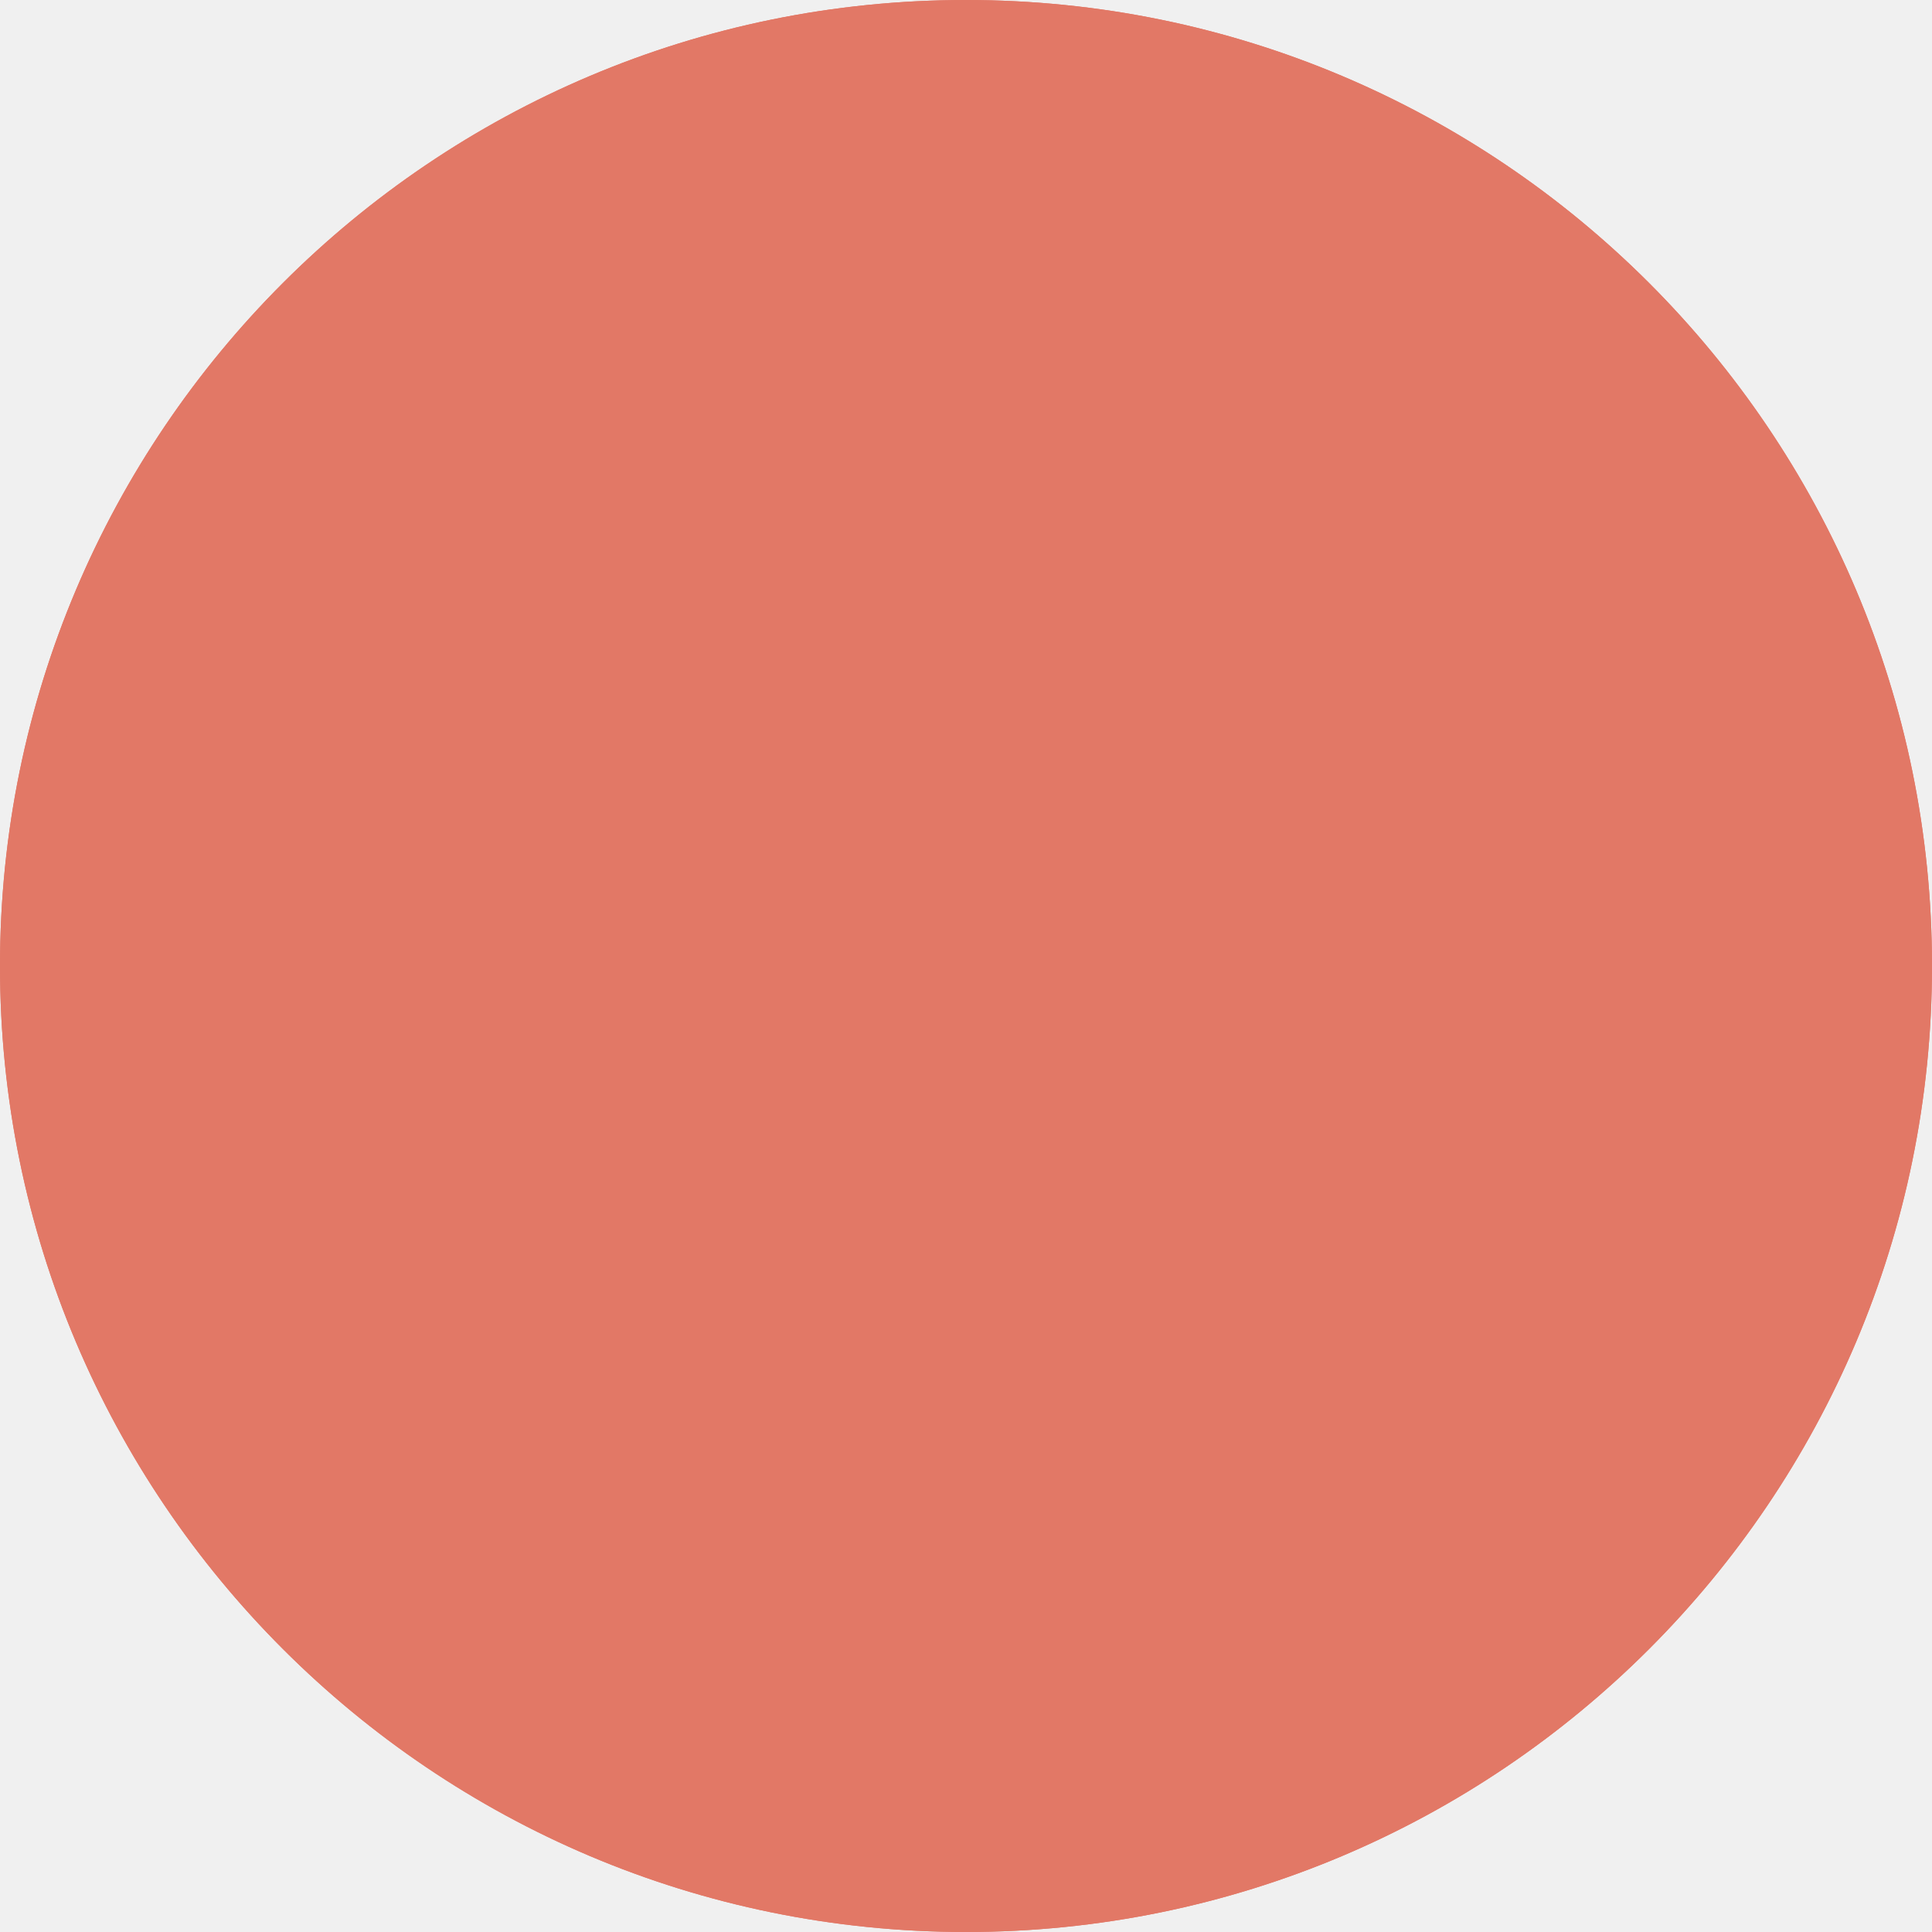
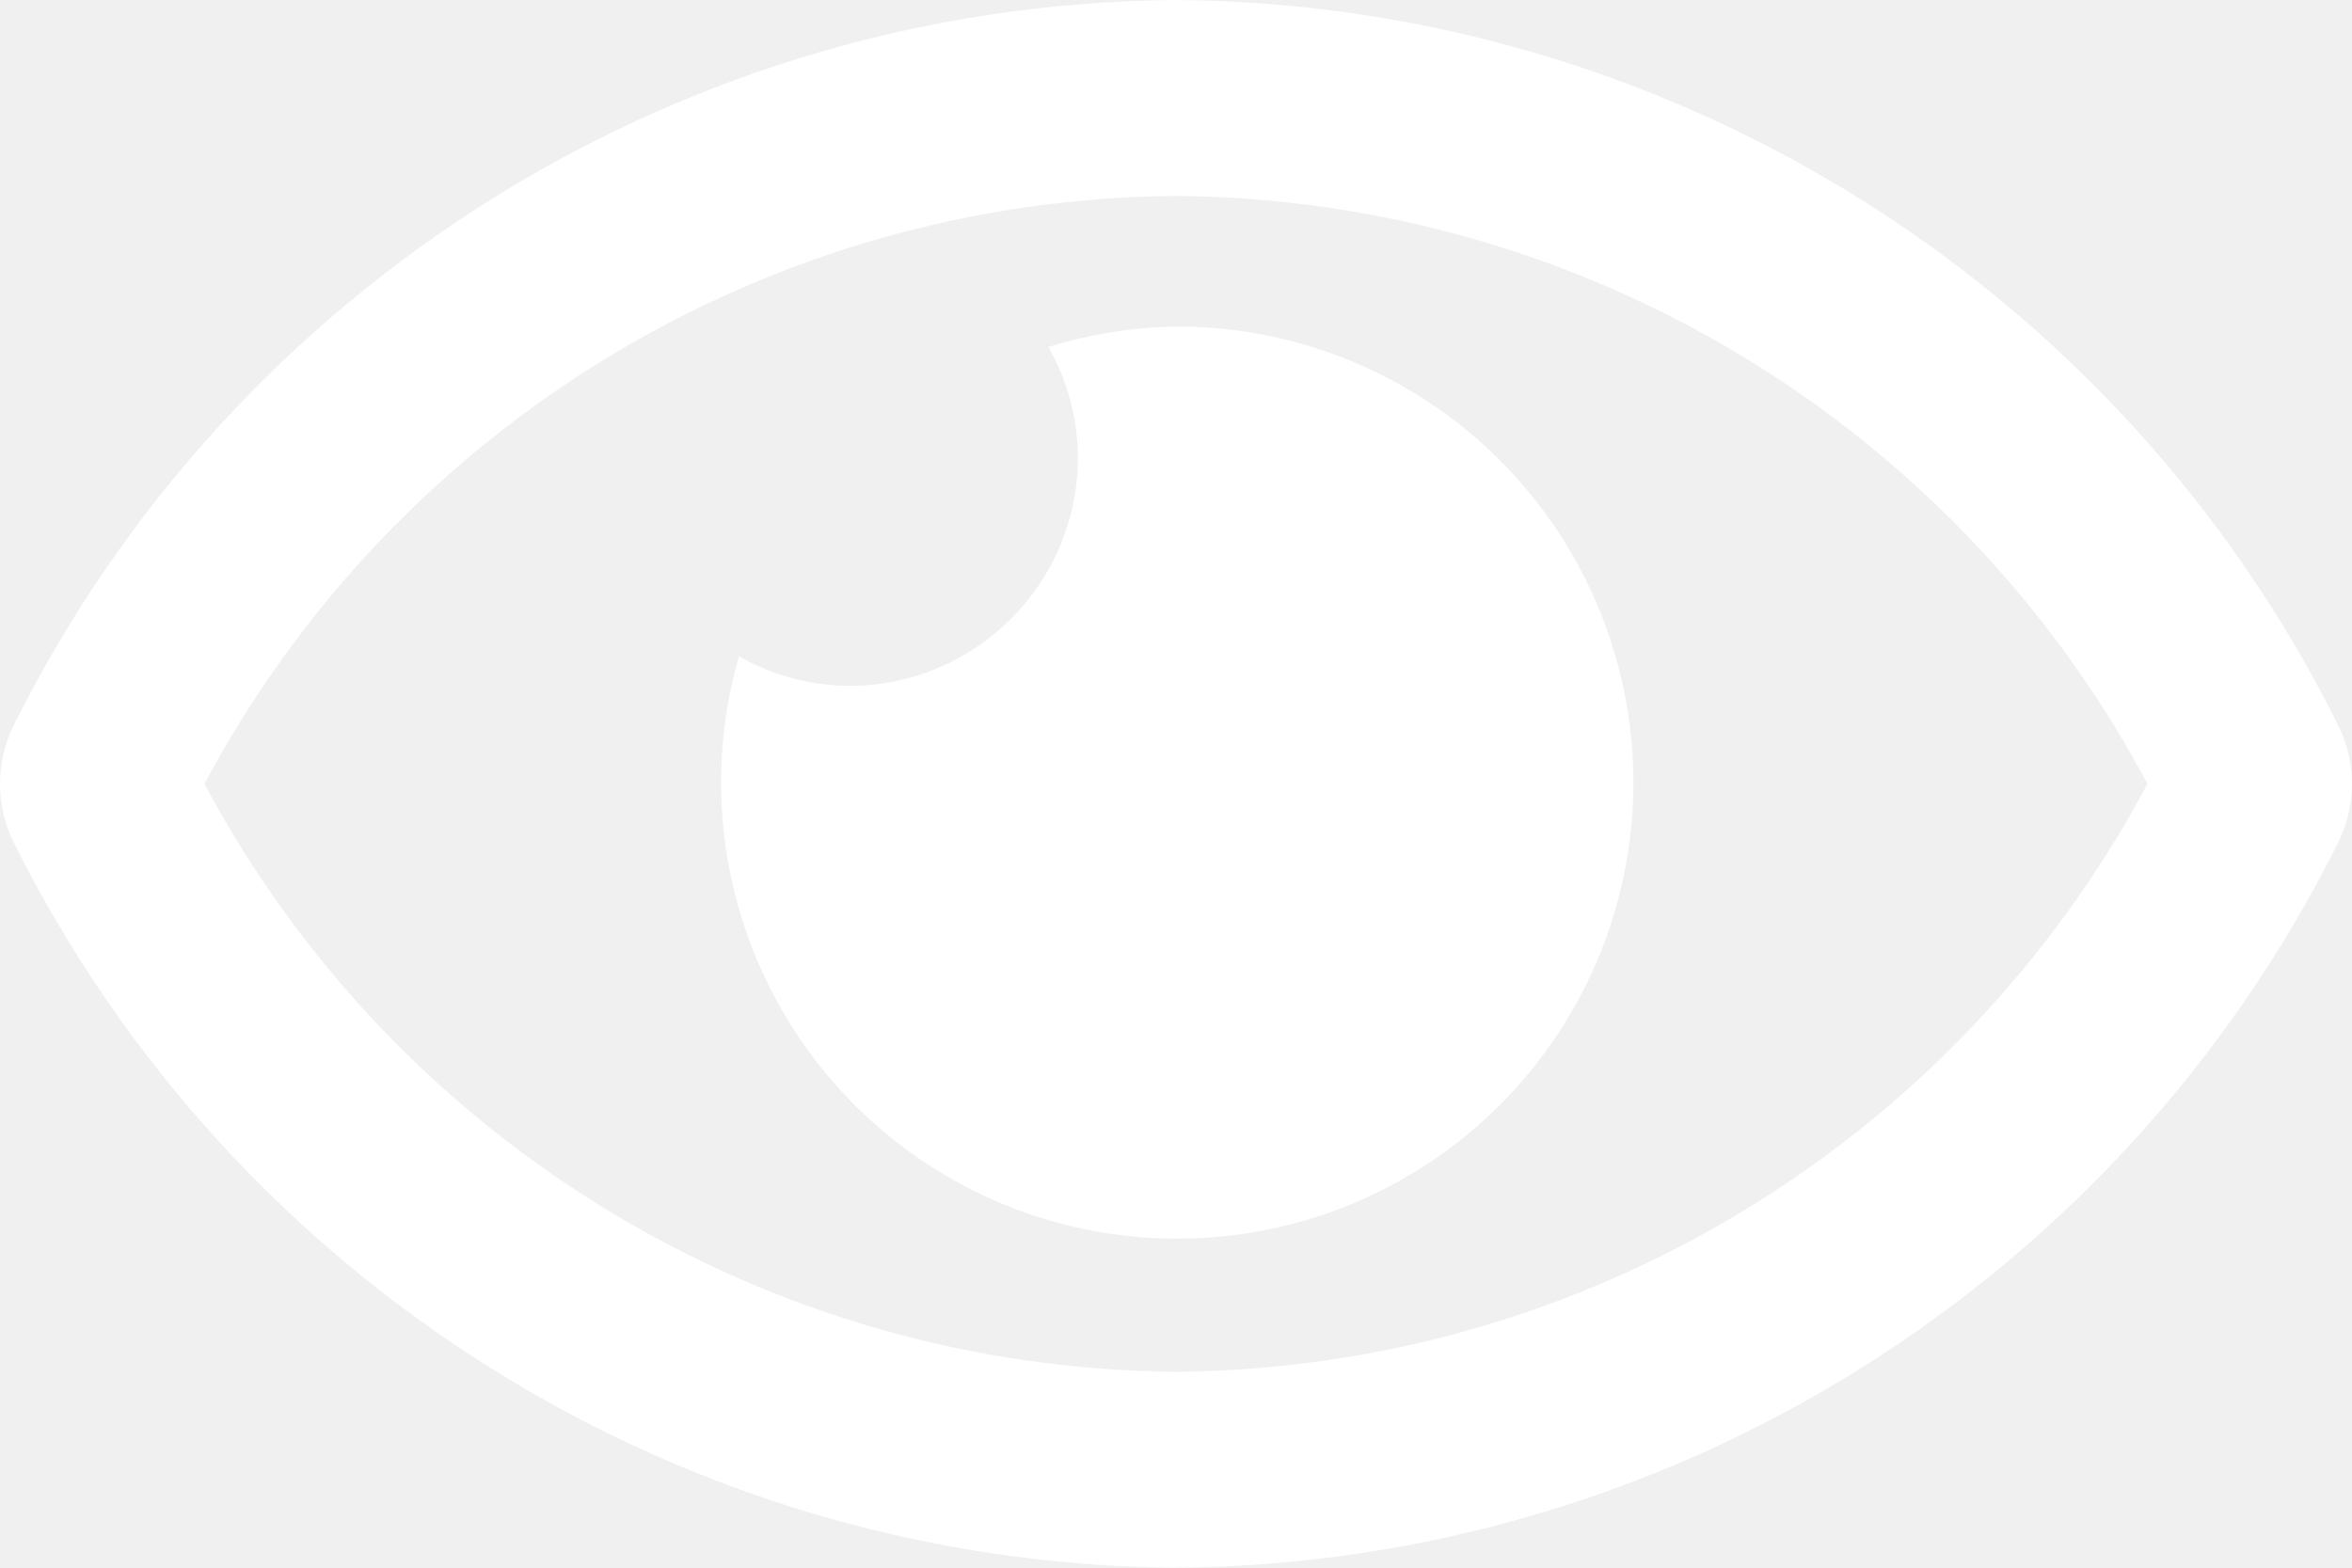
- <svg xmlns="http://www.w3.org/2000/svg" width="50" height="50" viewBox="0 0 50 50">
-   <g id="Ellipse_12" data-name="Ellipse 12" fill="#e27866" stroke="#e27866" stroke-width="1">
-     <circle cx="25" cy="25" r="25" stroke="none" />
-     <circle cx="25" cy="25" r="24.5" fill="none" />
-   </g>
+ <svg xmlns="http://www.w3.org/2000/svg" width="27" height="18" viewBox="0 0 27 18">
+   <path id="Path_81" data-name="Path 81" d="M13.5,67.75a5.2,5.2,0,0,0-1.464.234,2.6,2.6,0,0,1,.339,1.266,2.625,2.625,0,0,1-2.625,2.625,2.6,2.6,0,0,1-1.266-.339A5.236,5.236,0,1,0,13.5,67.75Zm13.337,4.566A15.035,15.035,0,0,0,13.5,64,15.037,15.037,0,0,0,.164,72.316a1.516,1.516,0,0,0,0,1.368A15.035,15.035,0,0,0,13.5,82a15.037,15.037,0,0,0,13.337-8.316A1.516,1.516,0,0,0,26.837,72.316ZM13.5,79.75A12.751,12.751,0,0,1,2.348,73,12.751,12.751,0,0,1,13.5,66.25,12.751,12.751,0,0,1,24.653,73,12.75,12.75,0,0,1,13.5,79.75Z" transform="translate(-0.001 -64)" fill="#fff" />
</svg>
